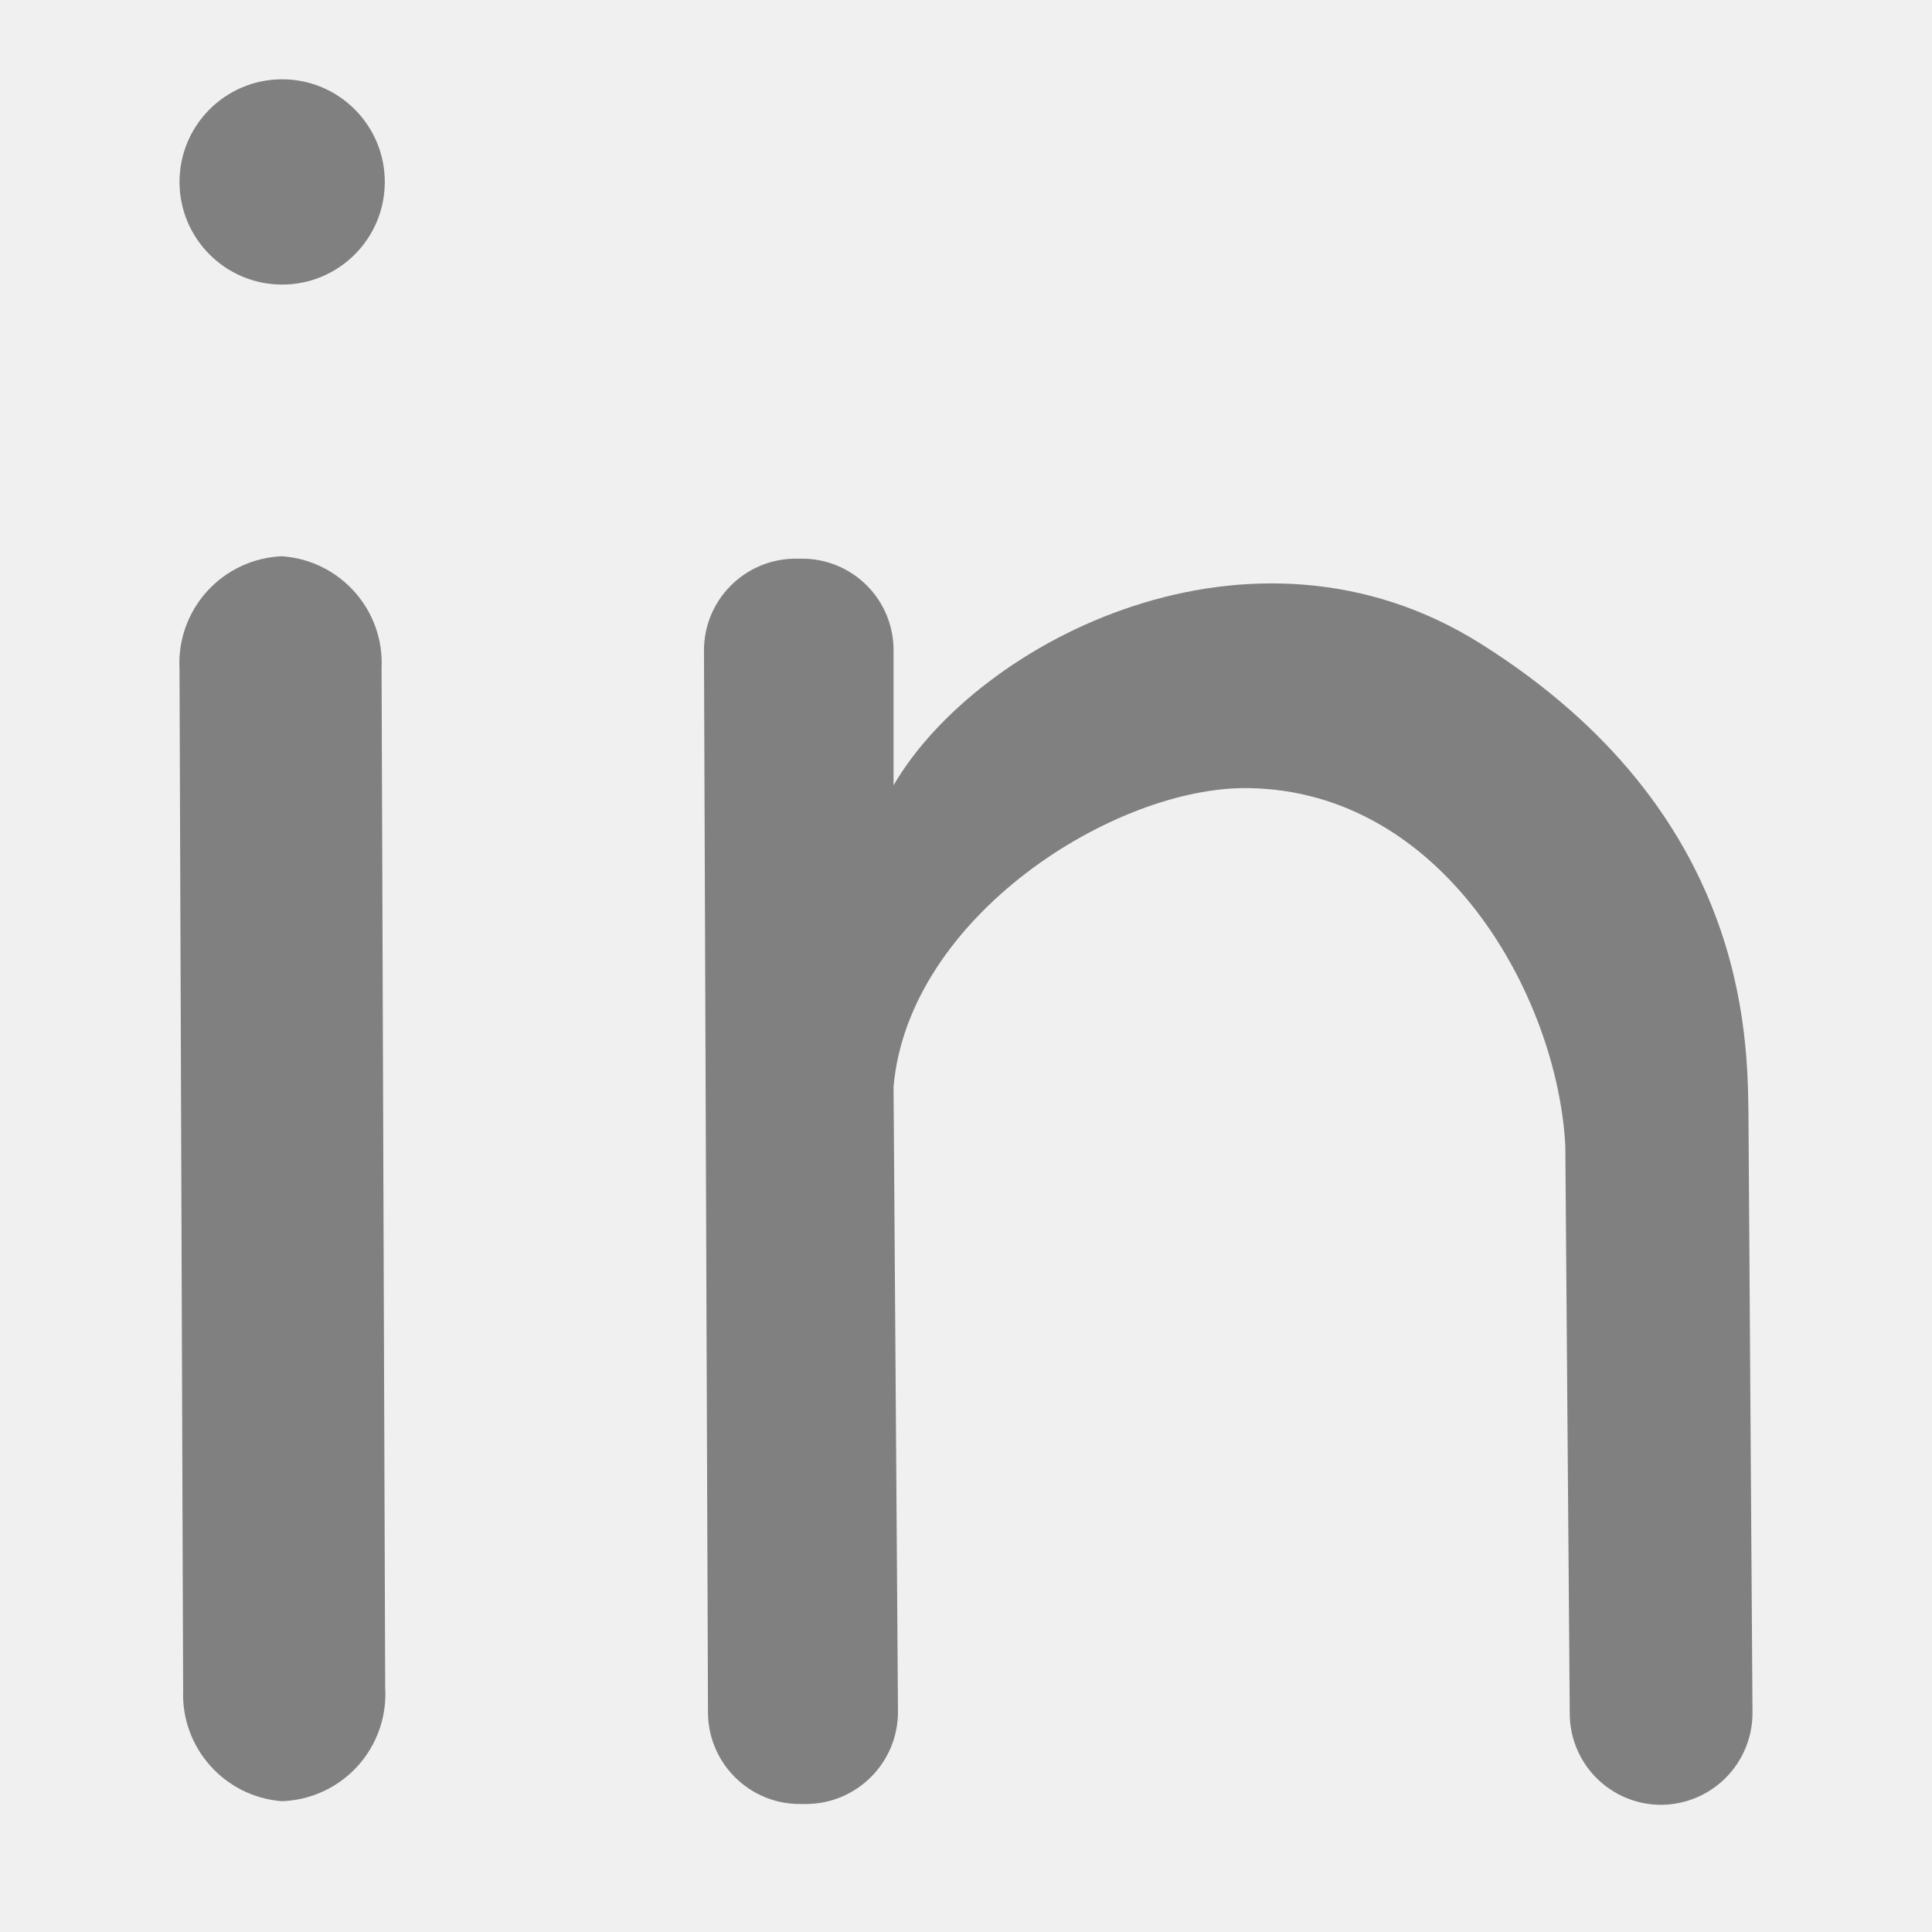
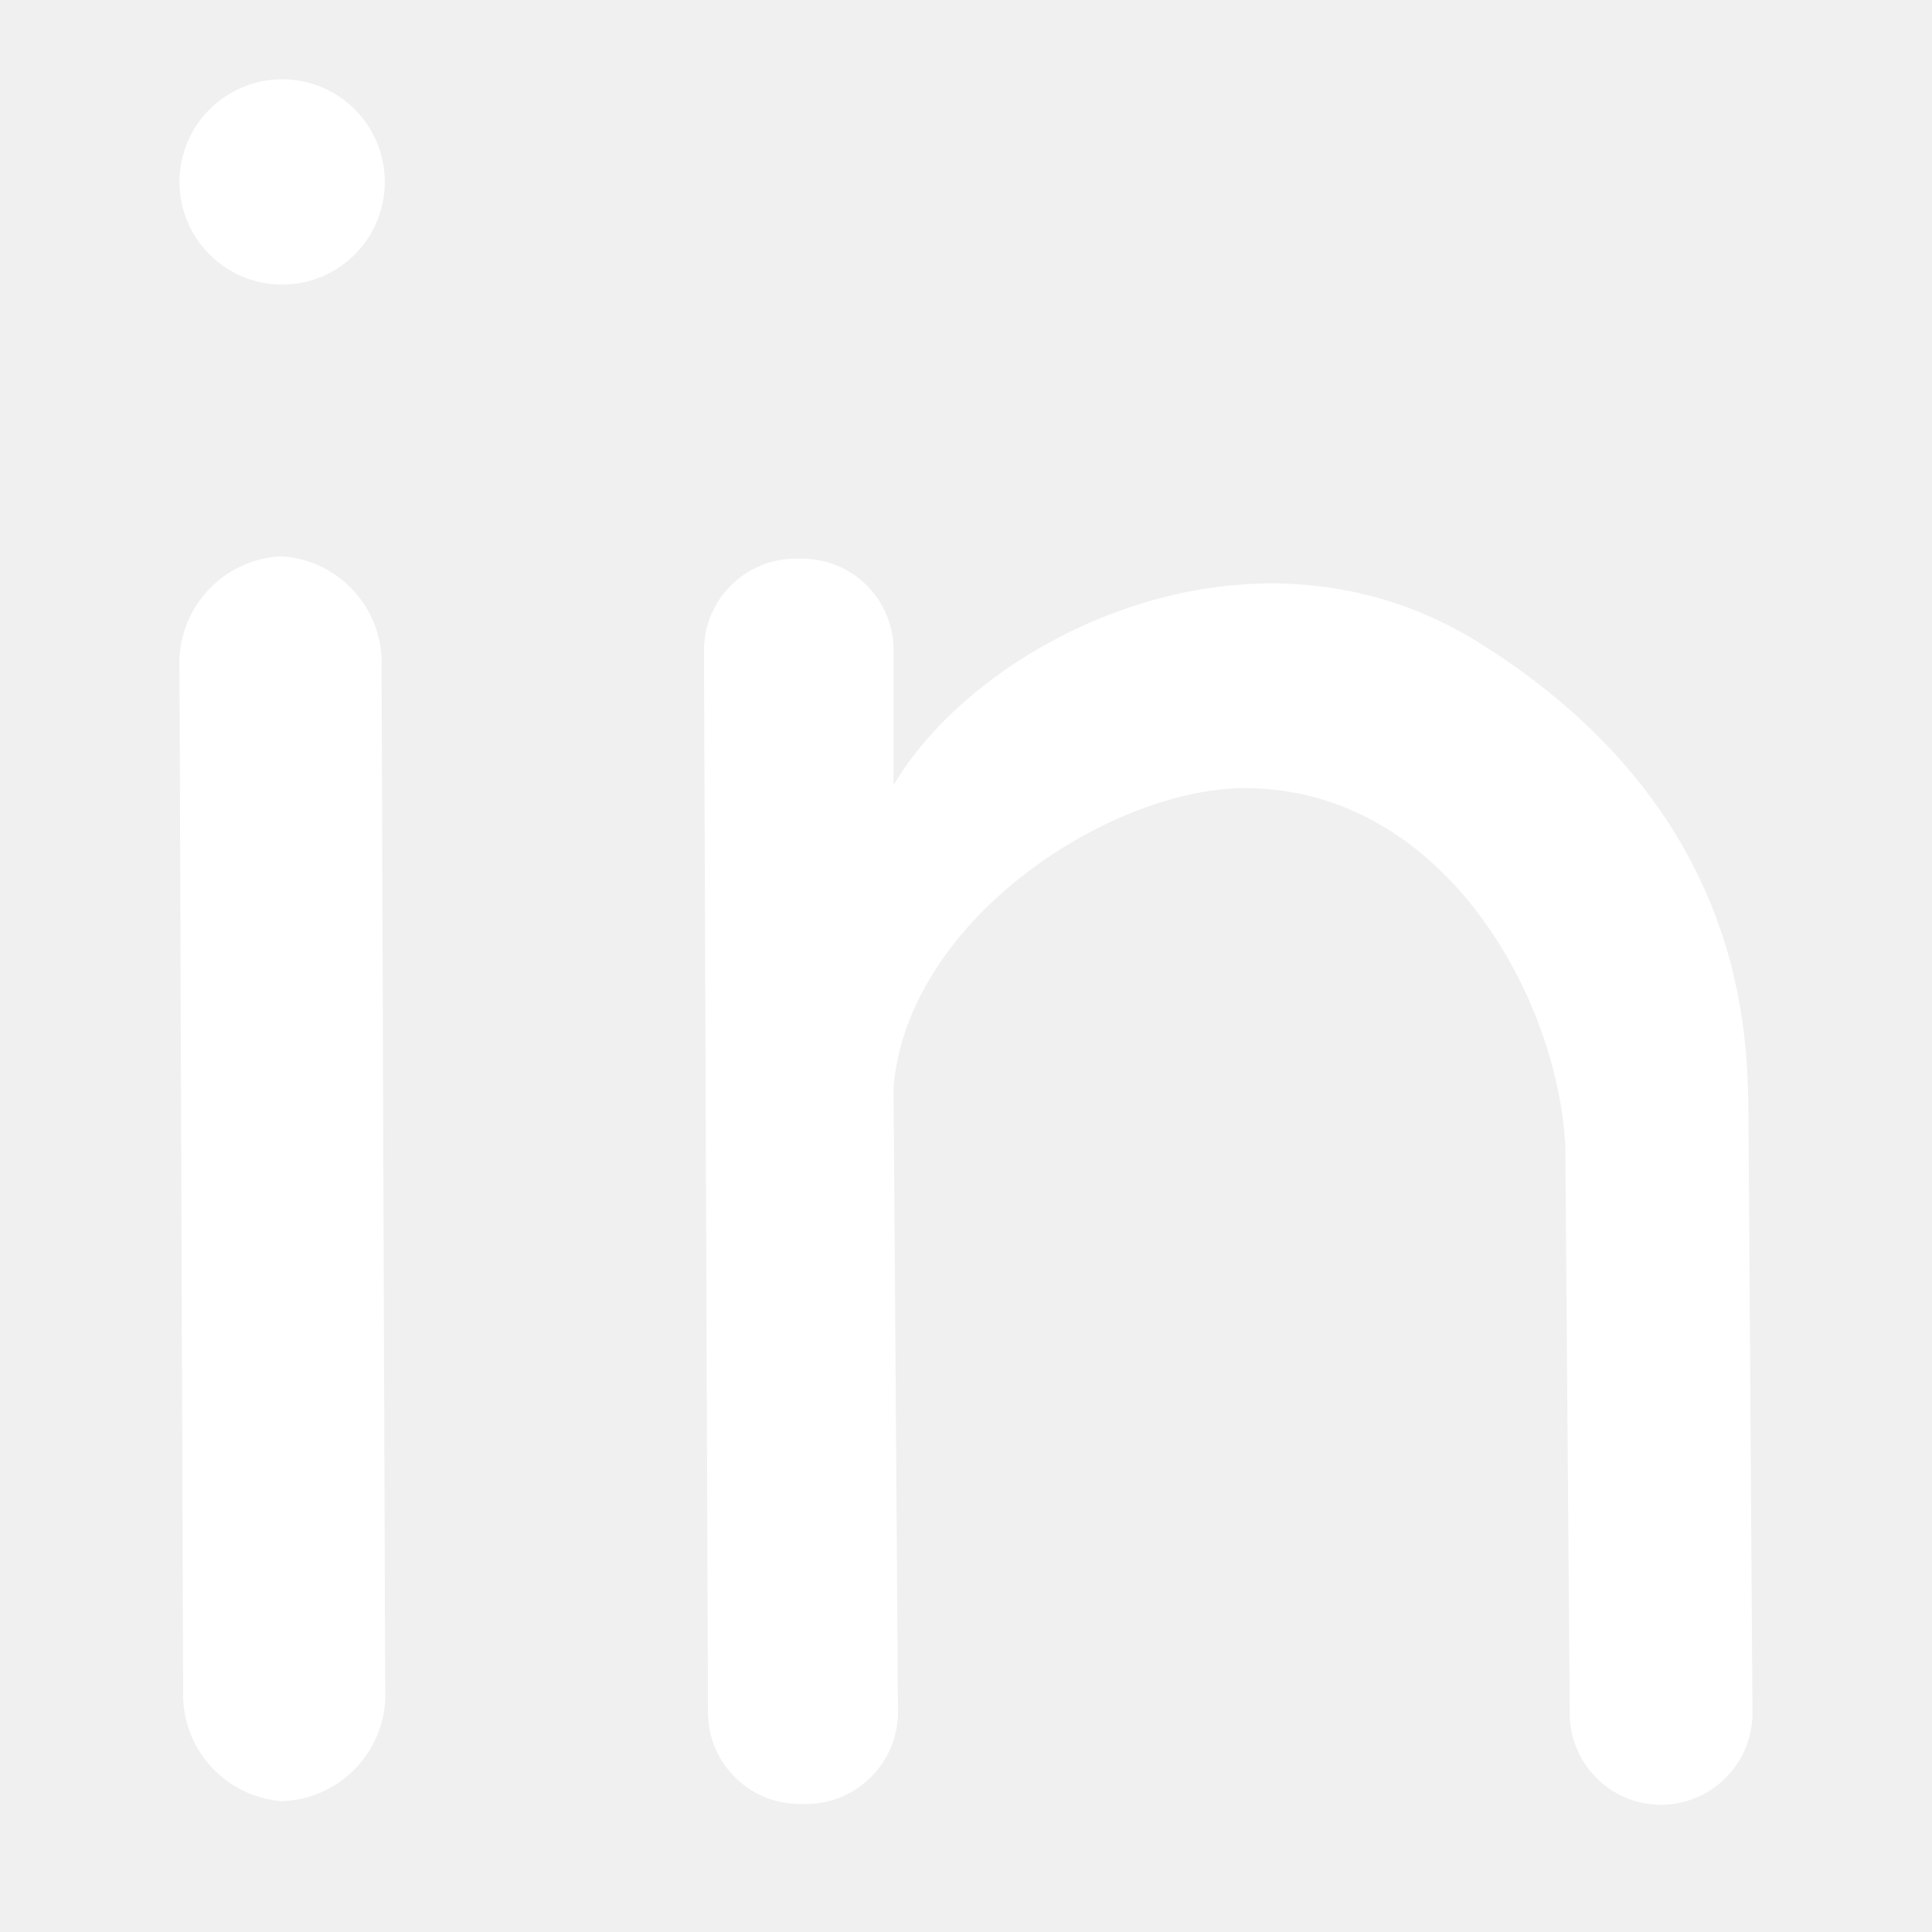
<svg xmlns="http://www.w3.org/2000/svg" viewBox="0 0 48 48">
  <defs>
-     <style>.a{fill:gray;}</style>
+     <style>.a{fill:white;}</style>
  </defs>
  <path class="a" d="M4.55,42,4.46,16.63A2.66,2.66,0,0,1,7,13.82H7a2.66,2.66,0,0,1,2.48,2.79l.09,25.32A2.66,2.66,0,0,1,7,44.75H7A2.66,2.66,0,0,1,4.55,42Z" />
  <path class="a" d="M22.2,27l.11,15.52a2.29,2.29,0,0,1-2.26,2.3h-.17a2.28,2.28,0,0,1-2.29-2.27l-.1-26.38a2.28,2.28,0,0,1,2.26-2.29h.16a2.27,2.27,0,0,1,2.29,2.28v3.35c2.1-3.6,8.91-7.1,14.6-3.51,6.65,4.19,6.61,9.8,6.64,11.67l.1,14.87a2.28,2.28,0,0,1-2.28,2.3h0A2.27,2.27,0,0,1,39,42.54l-.11-14.07c-.19-3.68-3-8.83-7.89-8.89C27.69,19.54,22.57,22.77,22.2,27Z" />
  <circle class="a" cx="7.01" cy="4.52" r="2.55" />
</svg>
